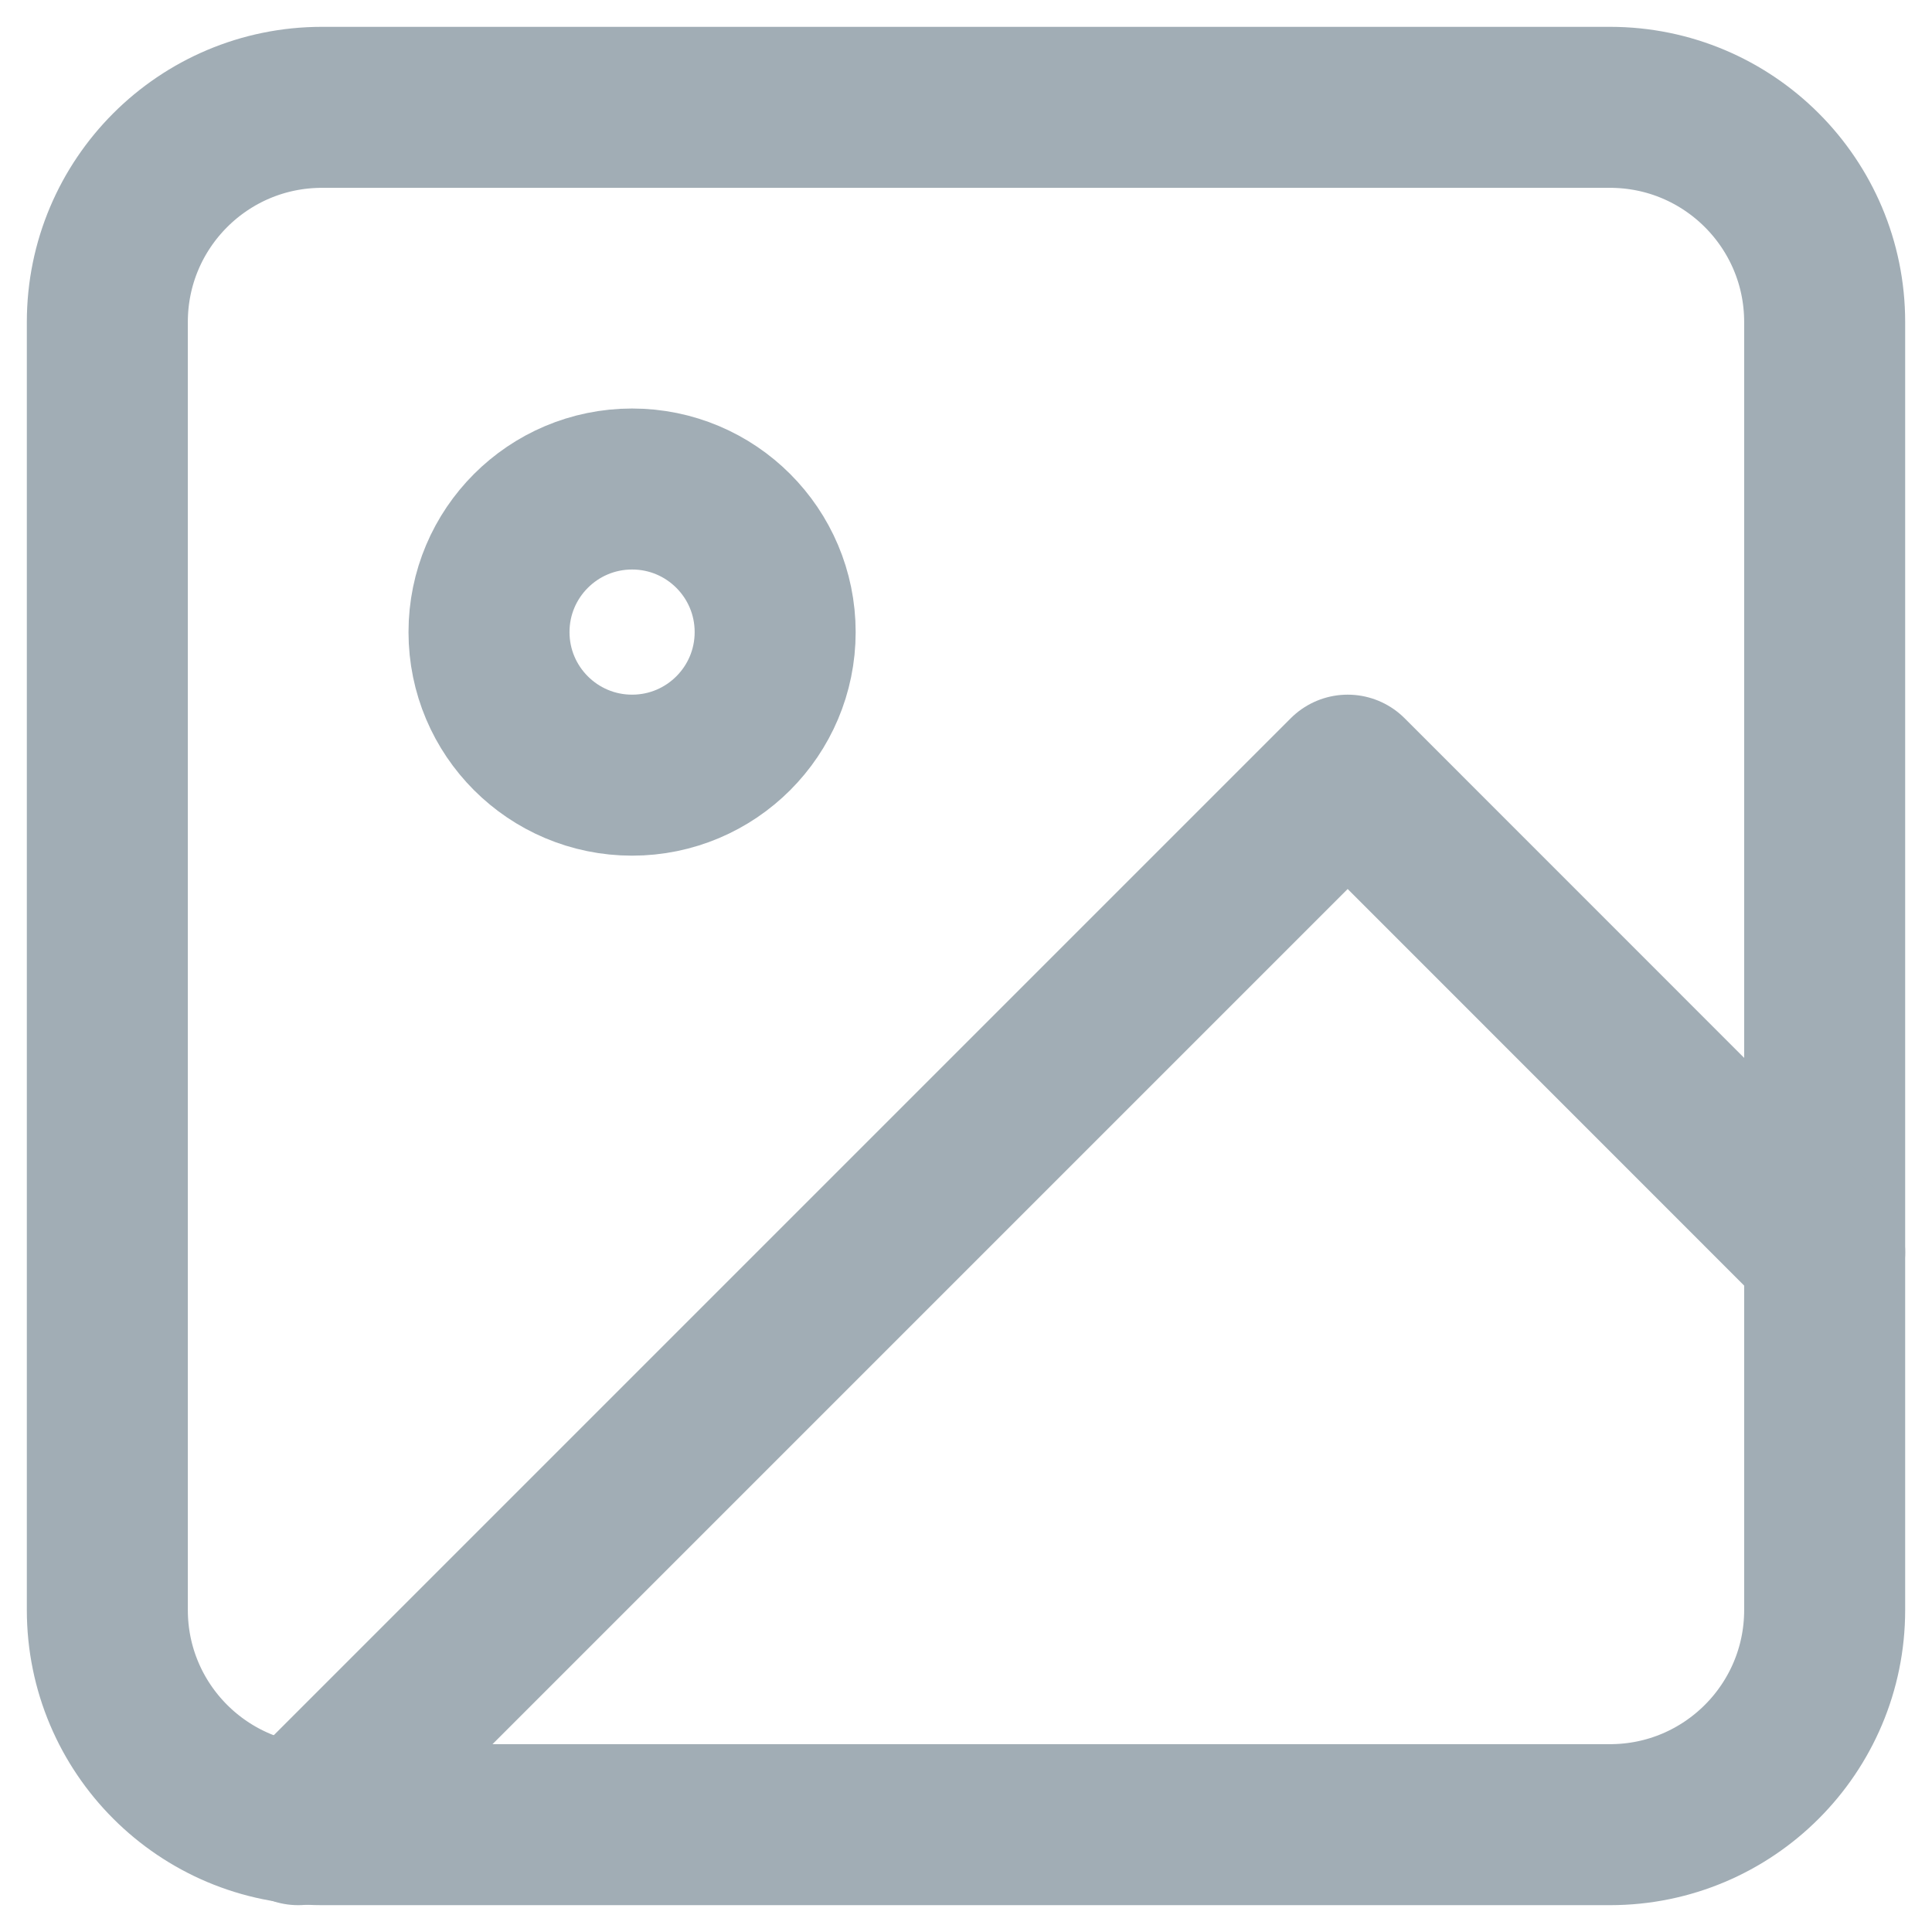
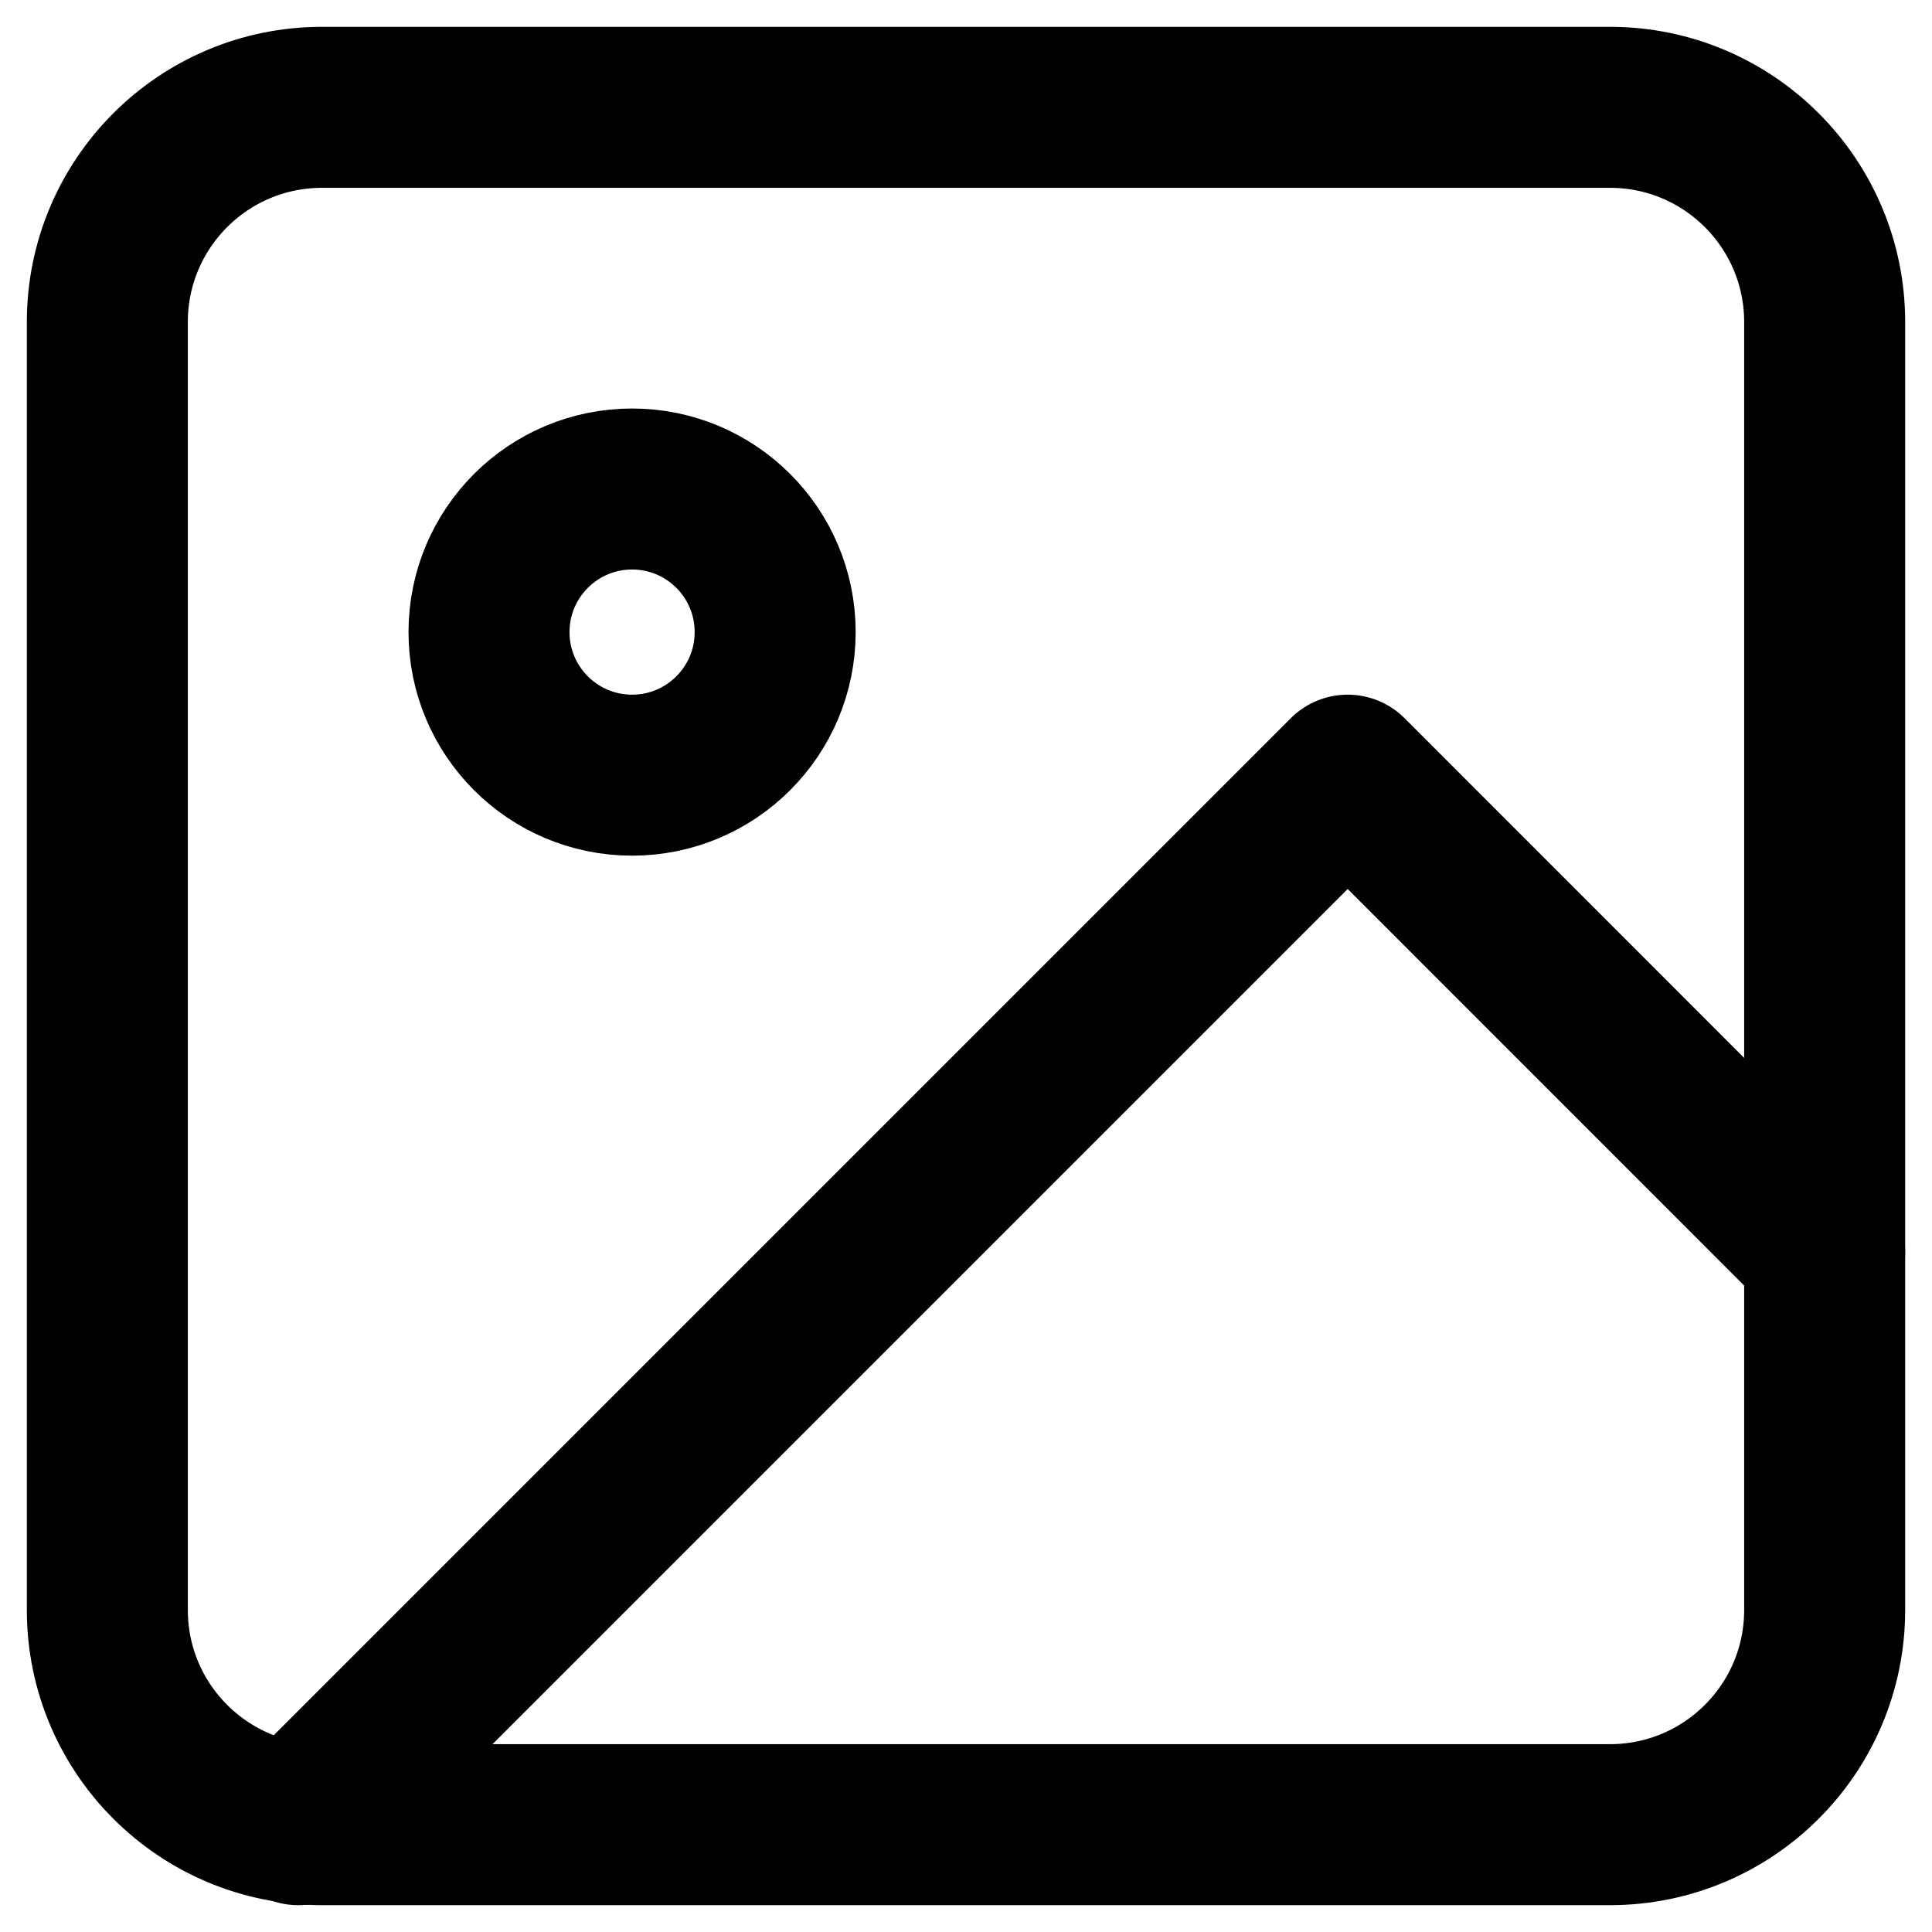
<svg xmlns="http://www.w3.org/2000/svg" width="18" height="18">
-   <g transform="translate(1 1)" stroke="#A1ADB5" stroke-width="1.5" fill="none" fill-rule="evenodd" stroke-linecap="round" stroke-linejoin="round">
+   <g transform="translate(1 1)" stroke="currentColor" stroke-width="1.5" fill="none" fill-rule="evenodd" stroke-linecap="round" stroke-linejoin="round">
    <rect width="16" height="16" rx="2" />
    <circle cx="4.889" cy="4.889" r="1.333" />
    <path d="M16 10.667l-4.444-4.445L1.778 16" />
  </g>
</svg>
